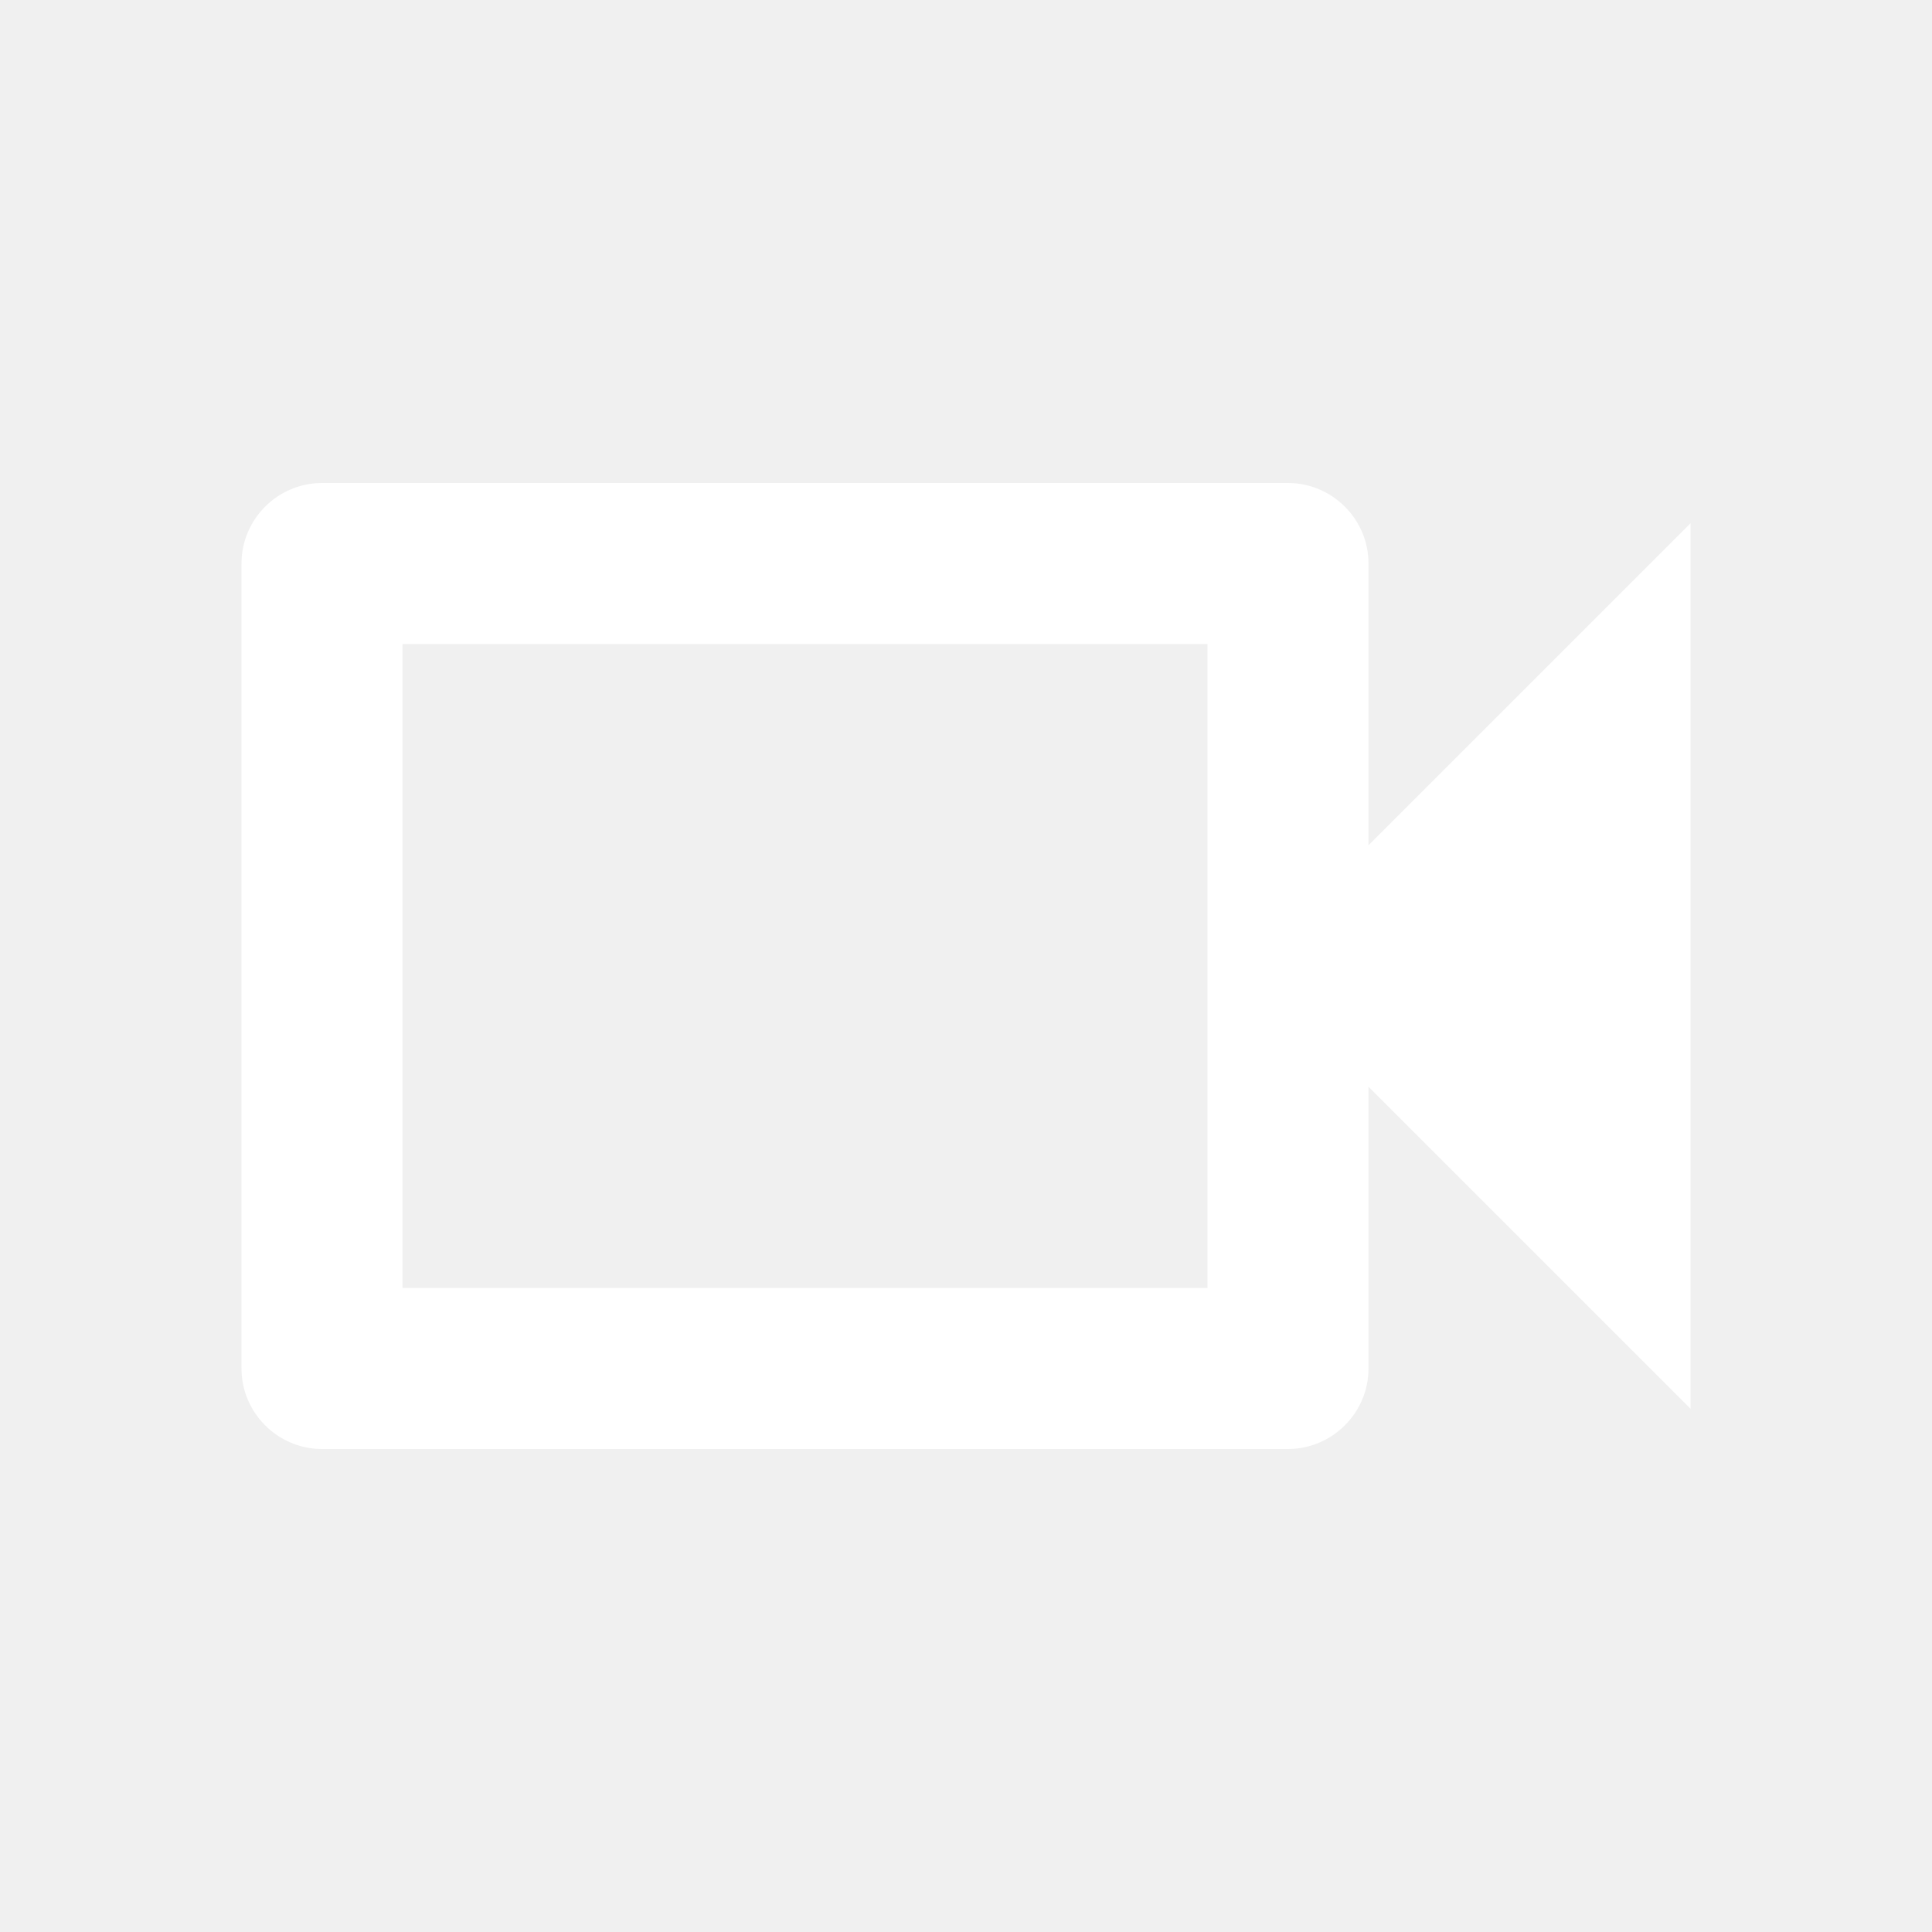
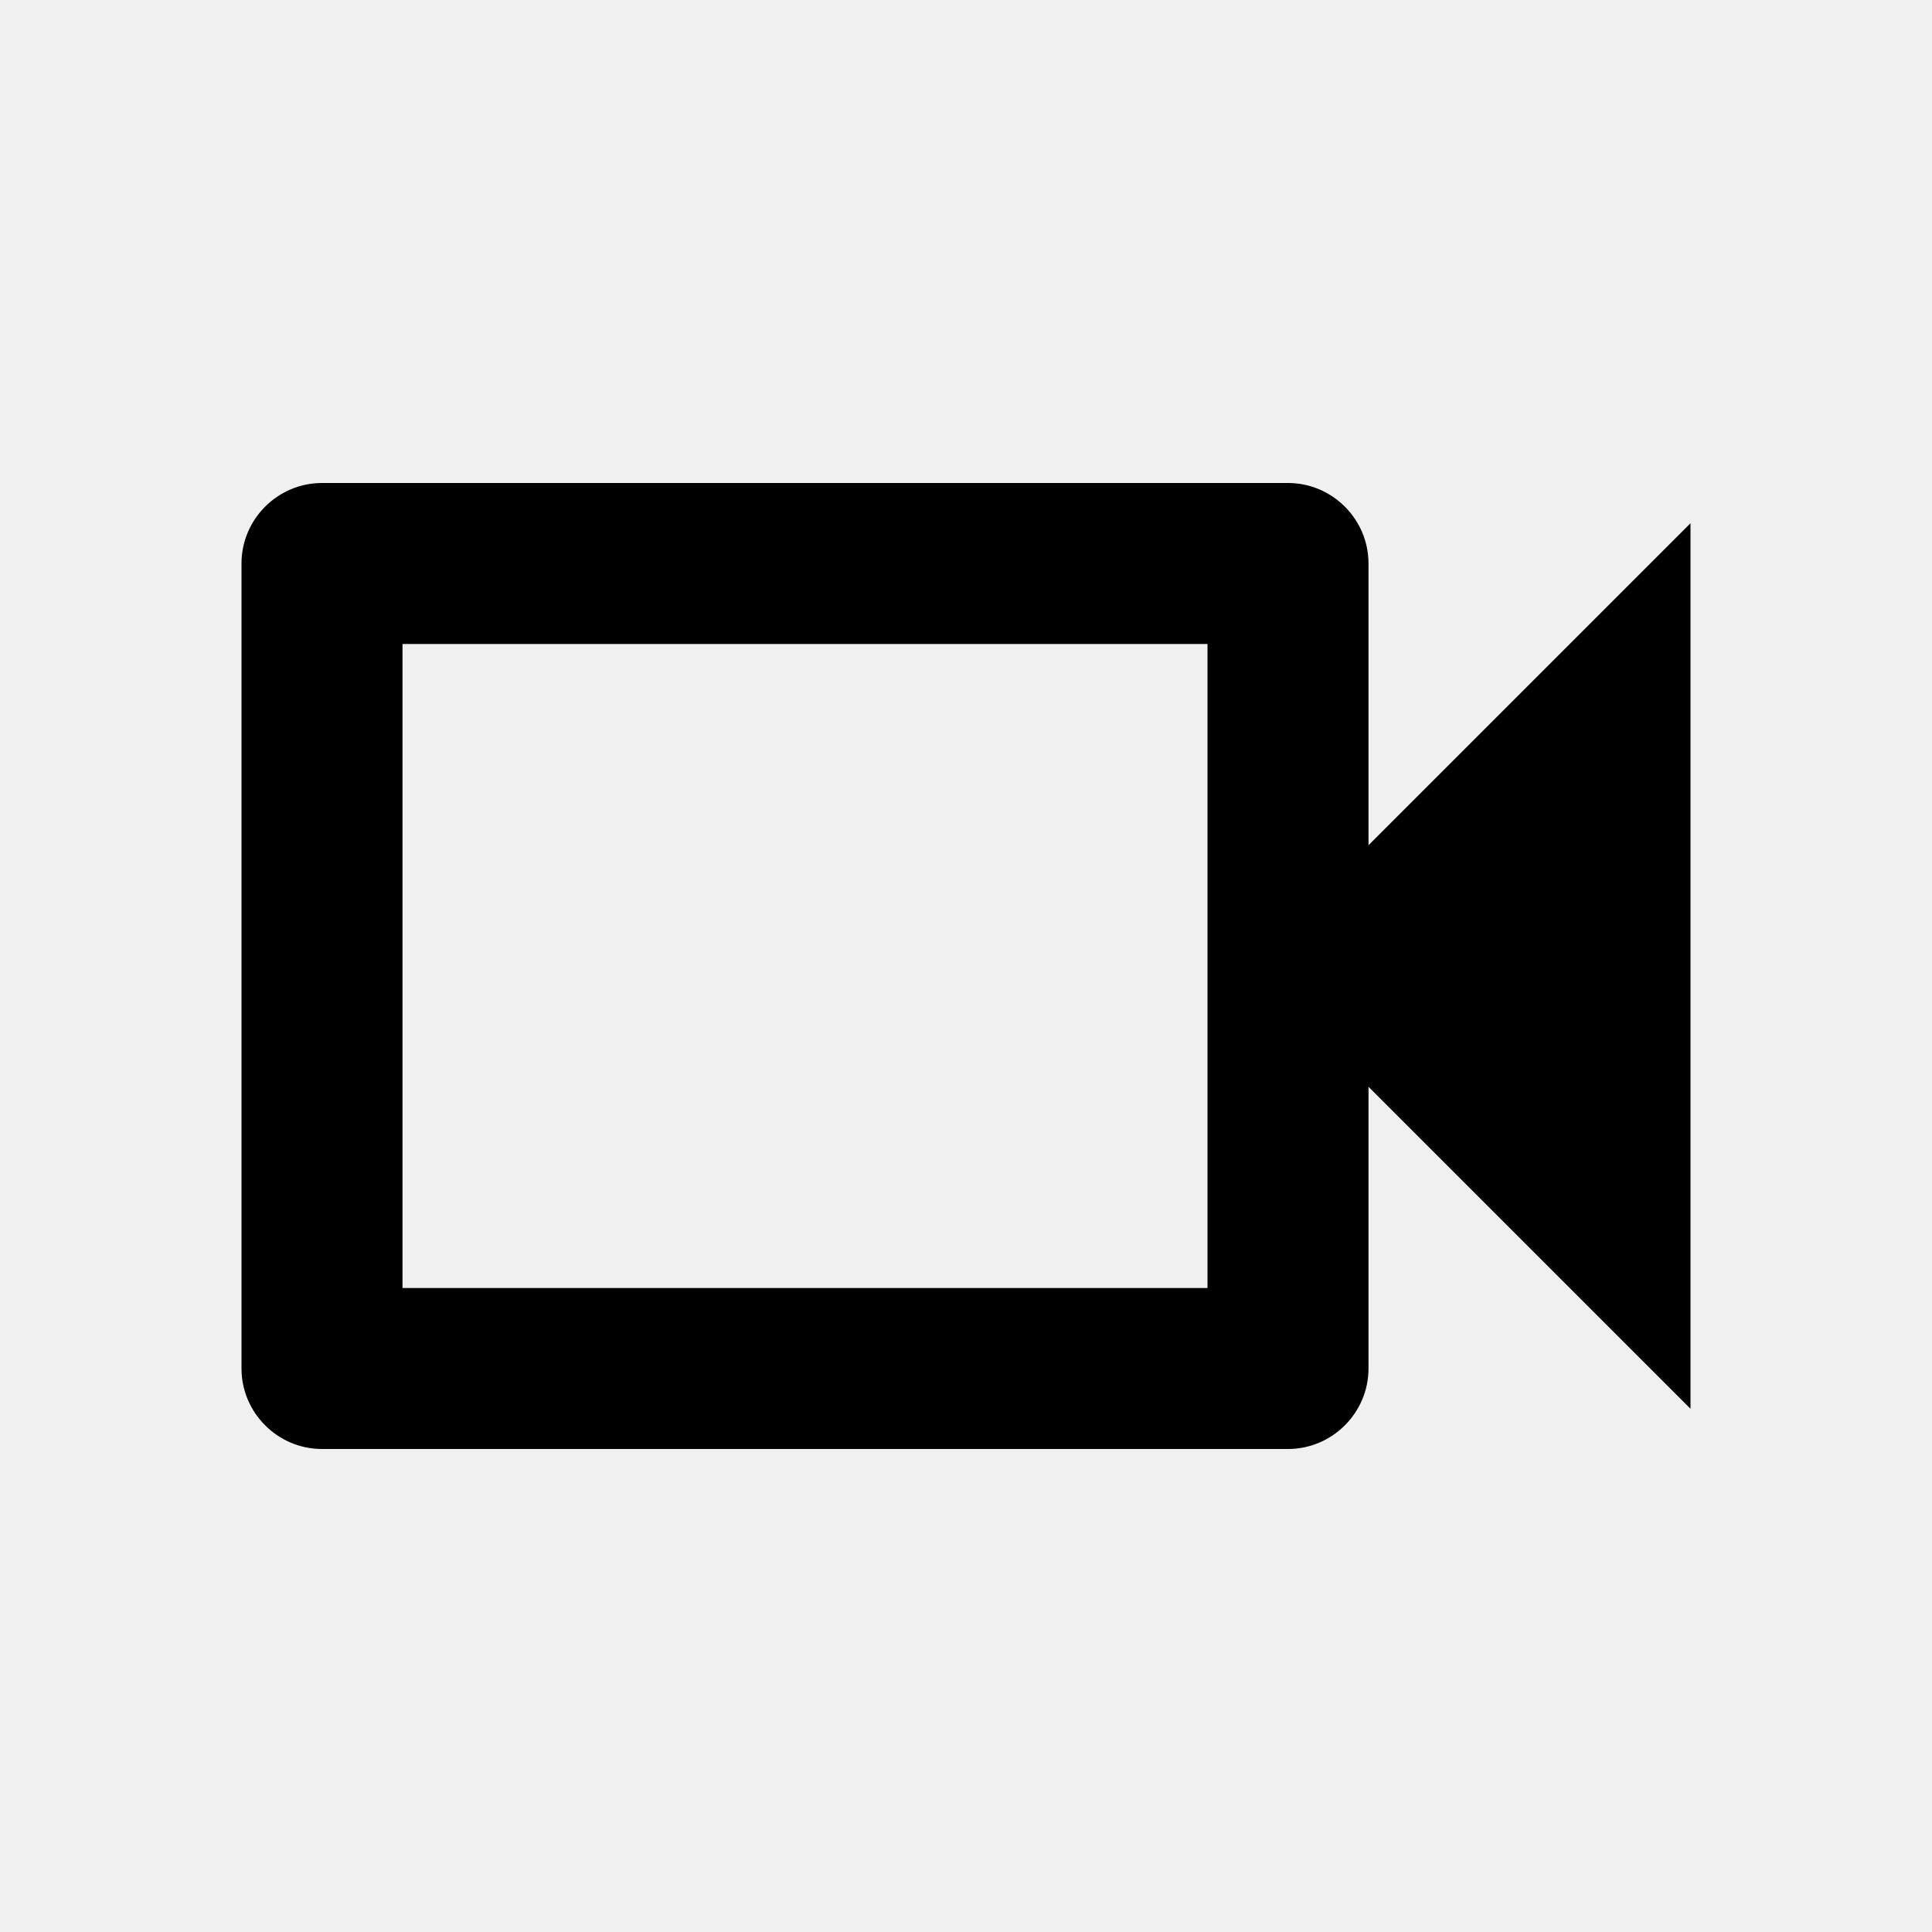
- <svg xmlns="http://www.w3.org/2000/svg" width="42" height="42" viewBox="0 0 42 42" fill="none">
-   <path d="M26.25 14V28H8.75V14H26.25ZM28 10.5H7C6.037 10.5 5.25 11.287 5.25 12.25V29.75C5.25 30.712 6.037 31.5 7 31.5H28C28.962 31.5 29.75 30.712 29.75 29.75V23.625L36.75 30.625V11.375L29.75 18.375V12.25C29.75 11.287 28.962 10.5 28 10.5Z" fill="white" />
+ <svg xmlns="http://www.w3.org/2000/svg" width="42" height="42" viewBox="0 0 42 42" fill="currentColor">
+   <path d="M26.25 14V28H8.75V14H26.25ZM28 10.5H7C6.037 10.5 5.25 11.287 5.25 12.25V29.75C5.25 30.712 6.037 31.5 7 31.5H28C28.962 31.5 29.75 30.712 29.75 29.75V23.625L36.75 30.625V11.375L29.75 18.375V12.25C29.75 11.287 28.962 10.5 28 10.5Z" fill="currentColor" />
</svg>
